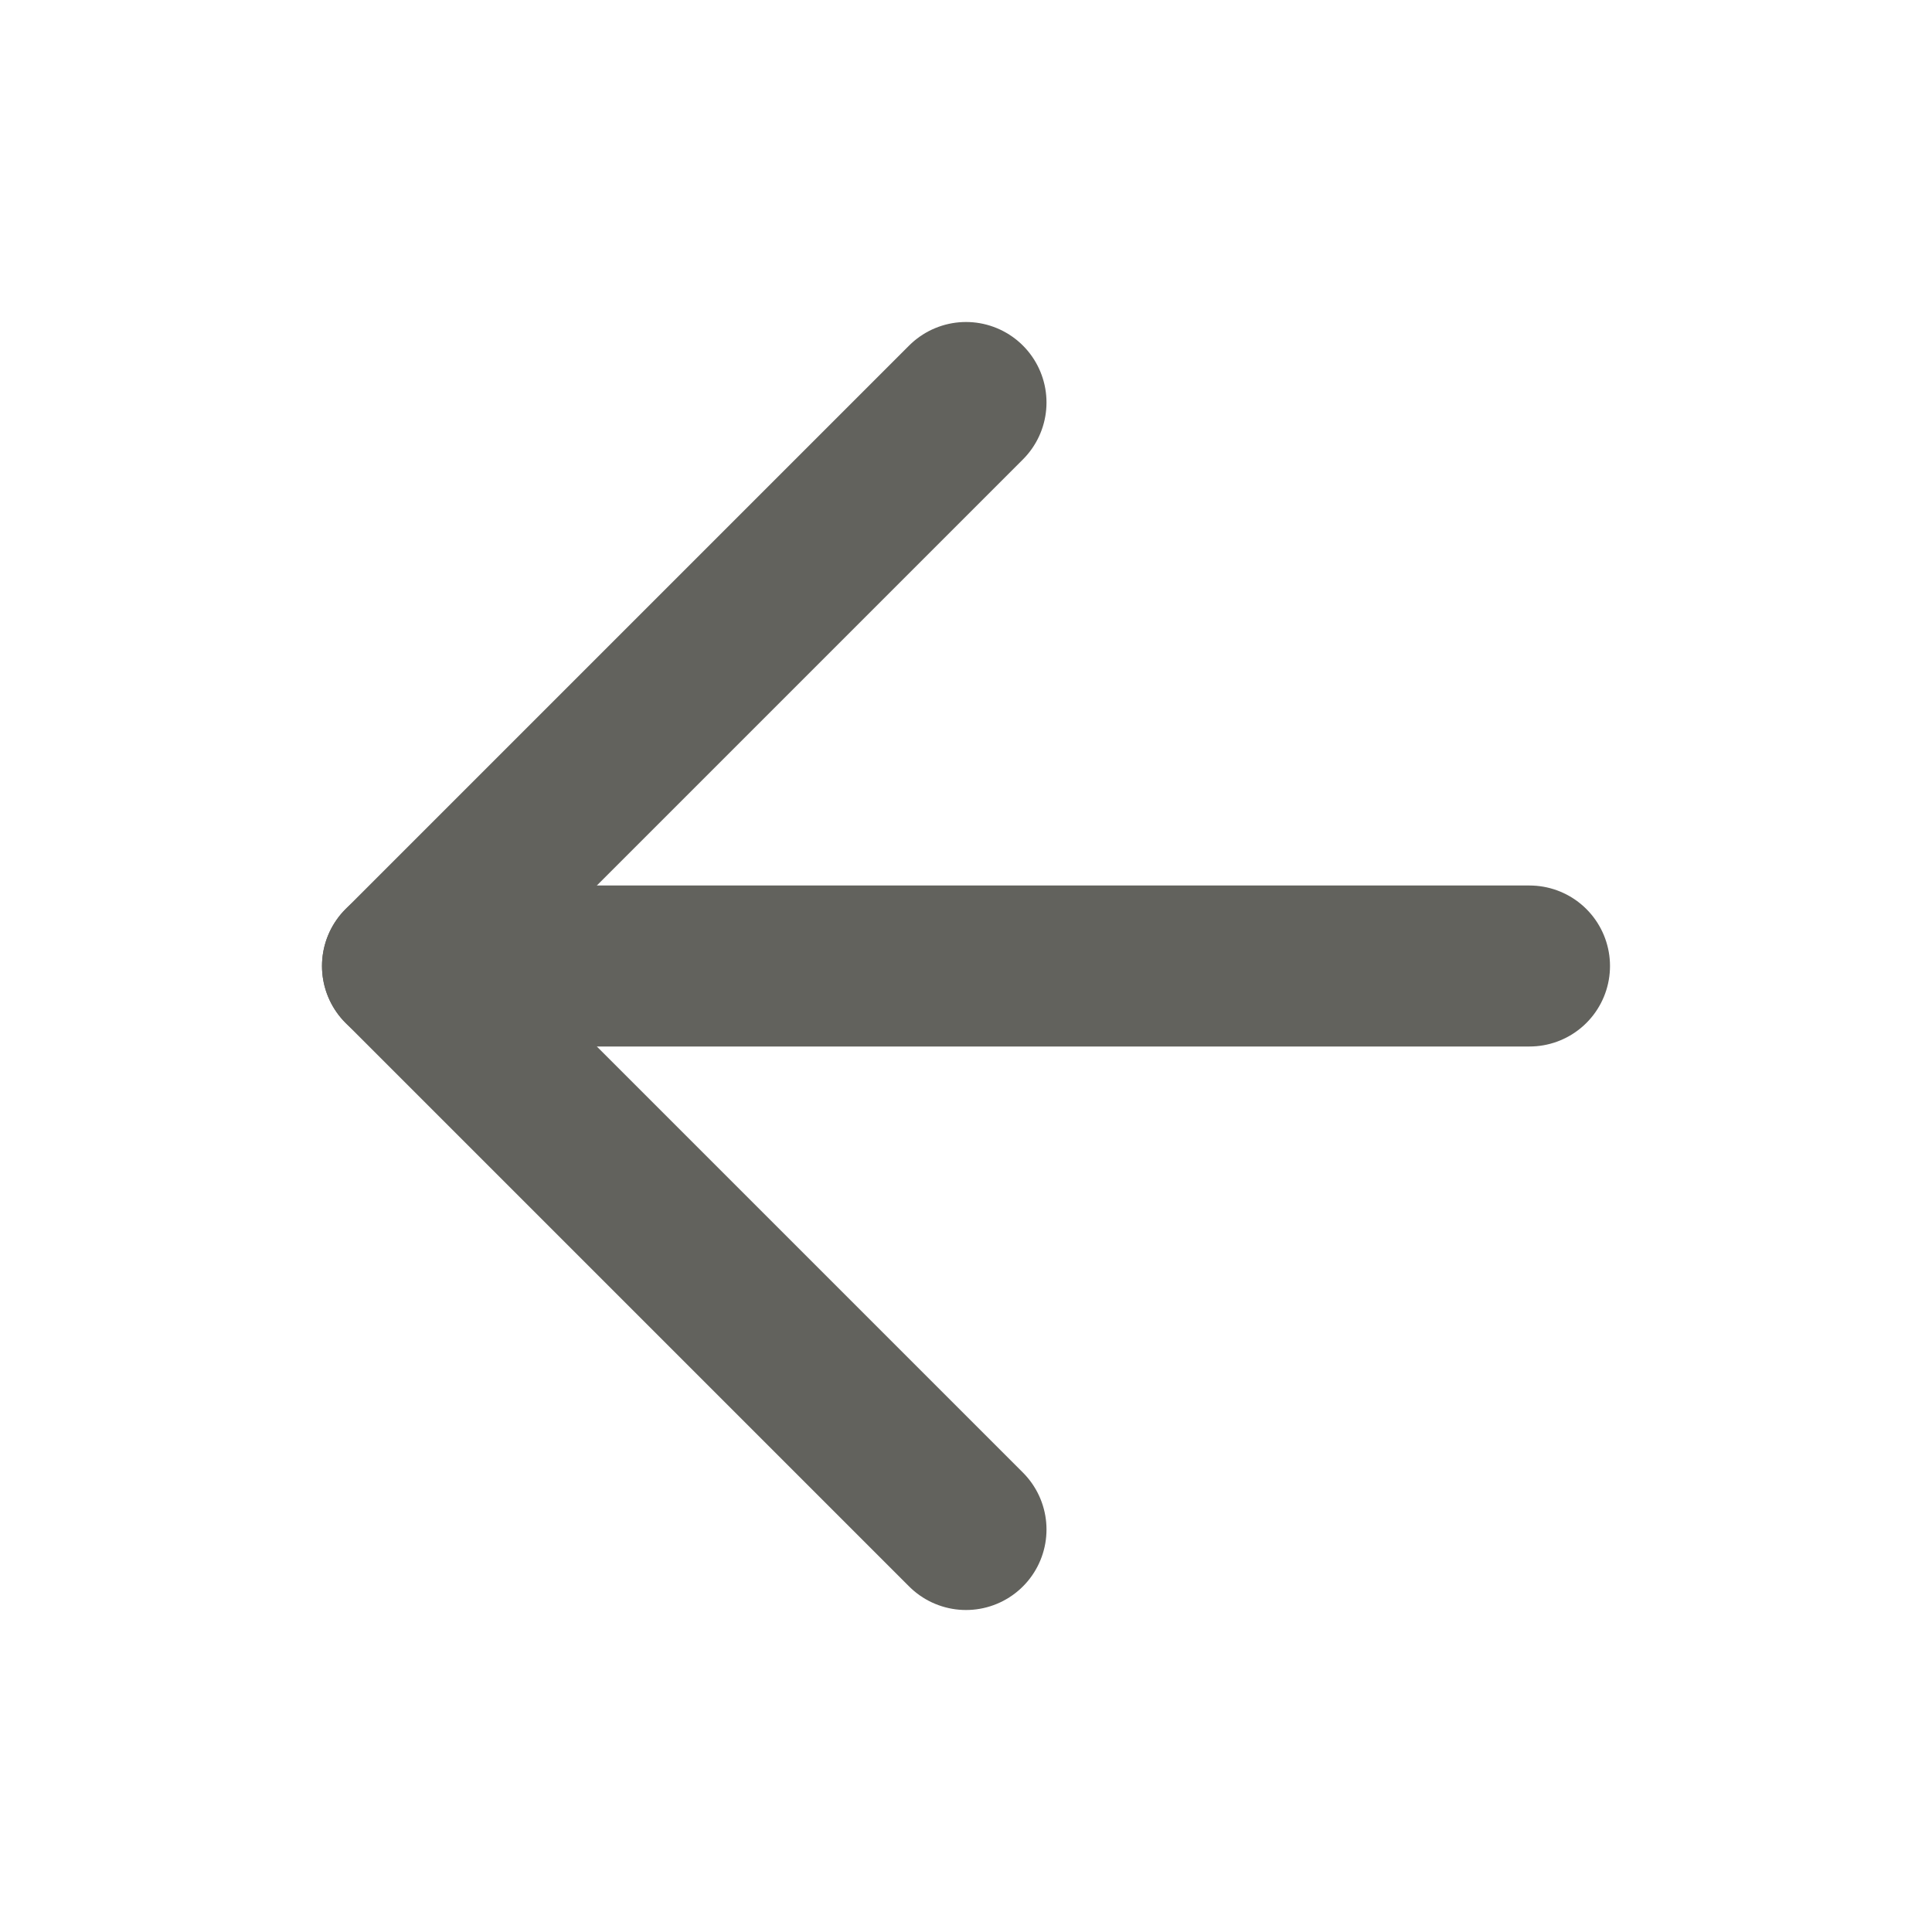
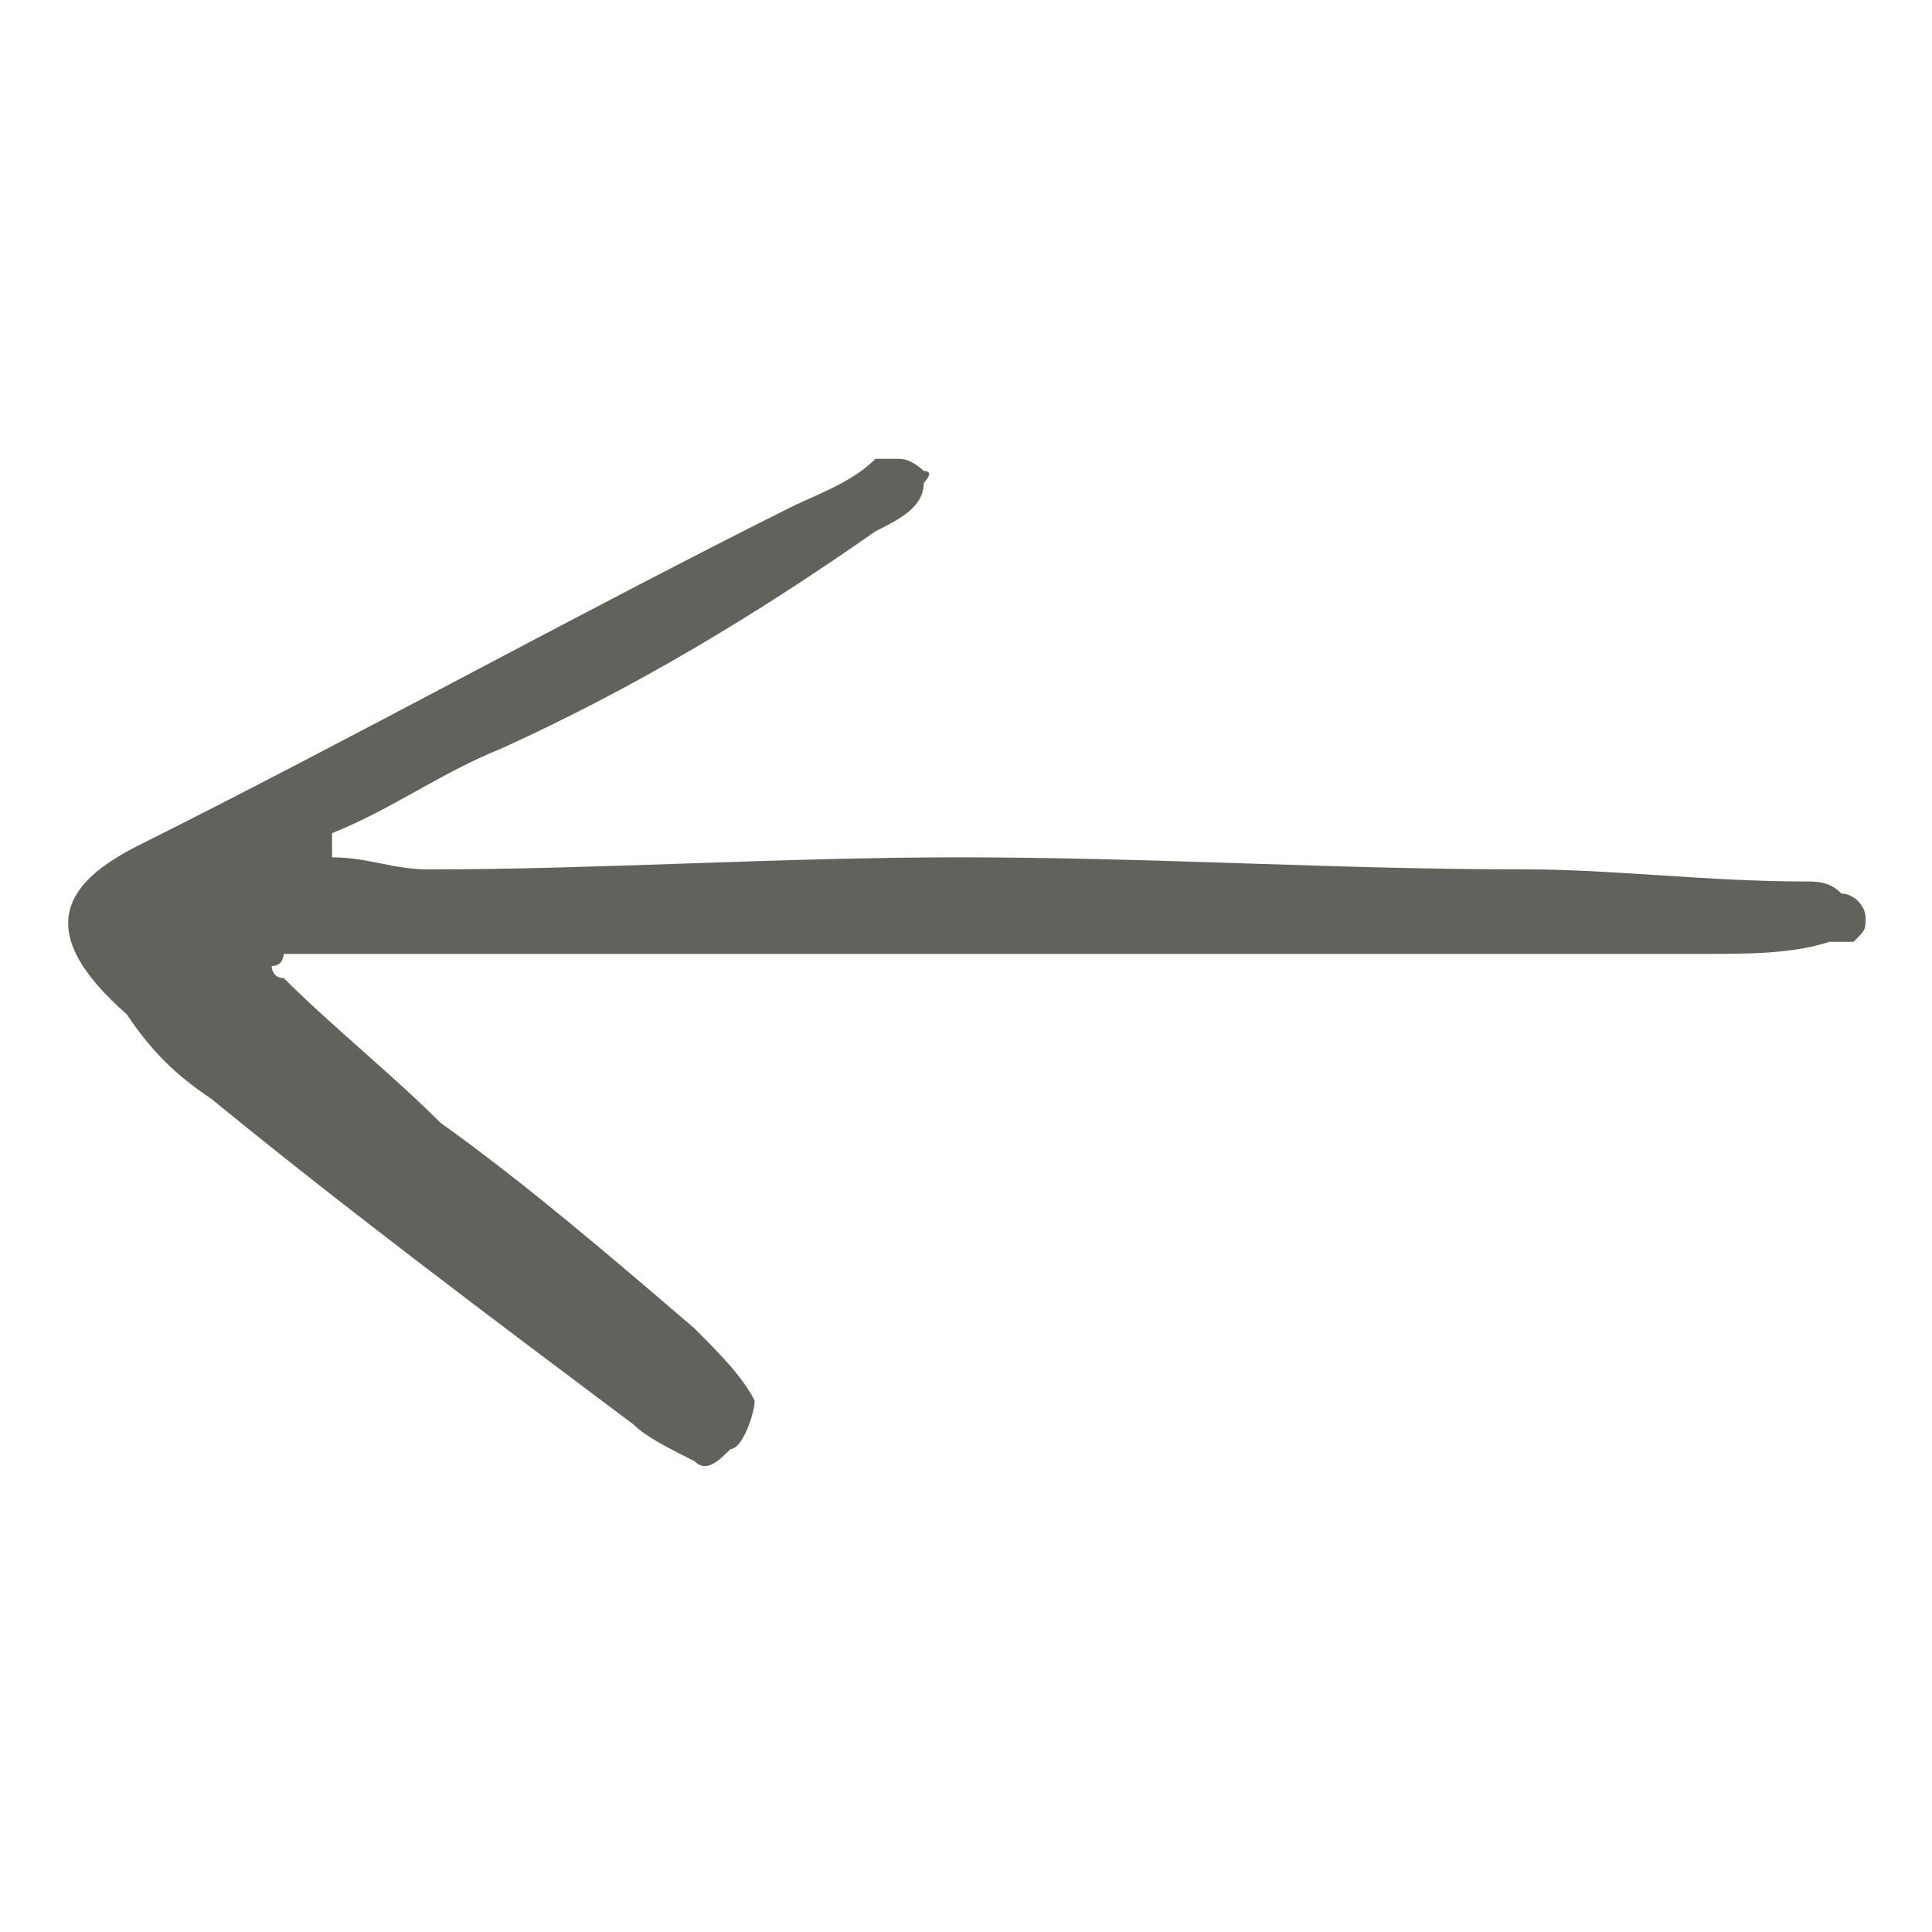
- <svg xmlns="http://www.w3.org/2000/svg" viewBox="0 0 24 24" fill="none" stroke="#62625d" stroke-width="2" stroke-linecap="round" stroke-linejoin="round">
-   <path d="m12 19-7-7 7-7" />
-   <path d="M19 12H5" />
+ <svg xmlns="http://www.w3.org/2000/svg" viewBox="0 0 160 160" fill="none">
+   <g transform="rotate(0 80 80)">
+     <g transform="translate(4.5 38)">
+       <path d="M83 41C101 41 119 41 137 41C140 41 144 41 147 40C148 40 149 40 149 40C150 39 150 39 150 38C150 37 149 36 148 36C147 35 146 35 145 35C137 35 129 34 122 34C106 34 91 33 75 33C60 33 45 34 31 34C28 34 26 33 23 33C23 33 23 33 23 33C23 33 23 33 23 33C23 32 23 32 23 31C28 29 32 26 37 24C48 19 58 13 68 6C70 5 72 4 72 2C72 2 73 1 72 1C72 1 71 0 70 0C70 0 69 0 68 0C66 2 63 3 61 4C43 13 25 23 7 32C1 35-2 39 6 46C8 49 10 51 13 53C24 62 36 71 48 80C49 81 51 82 53 83C54 84 55 83 56 82C57 82 58 79 58 78C57 76 55 74 53 72C46 66 39 60 32 55C28 51 23 47 19 43C18 43 18 42 18 42C19 42 19 41 19 41C19 41 19 41 19 41C22 41 24 41 26 41C45 41 64 41 83 41L83 41Z" fill="#62625d" />
+     </g>
+   </g>
</svg>
